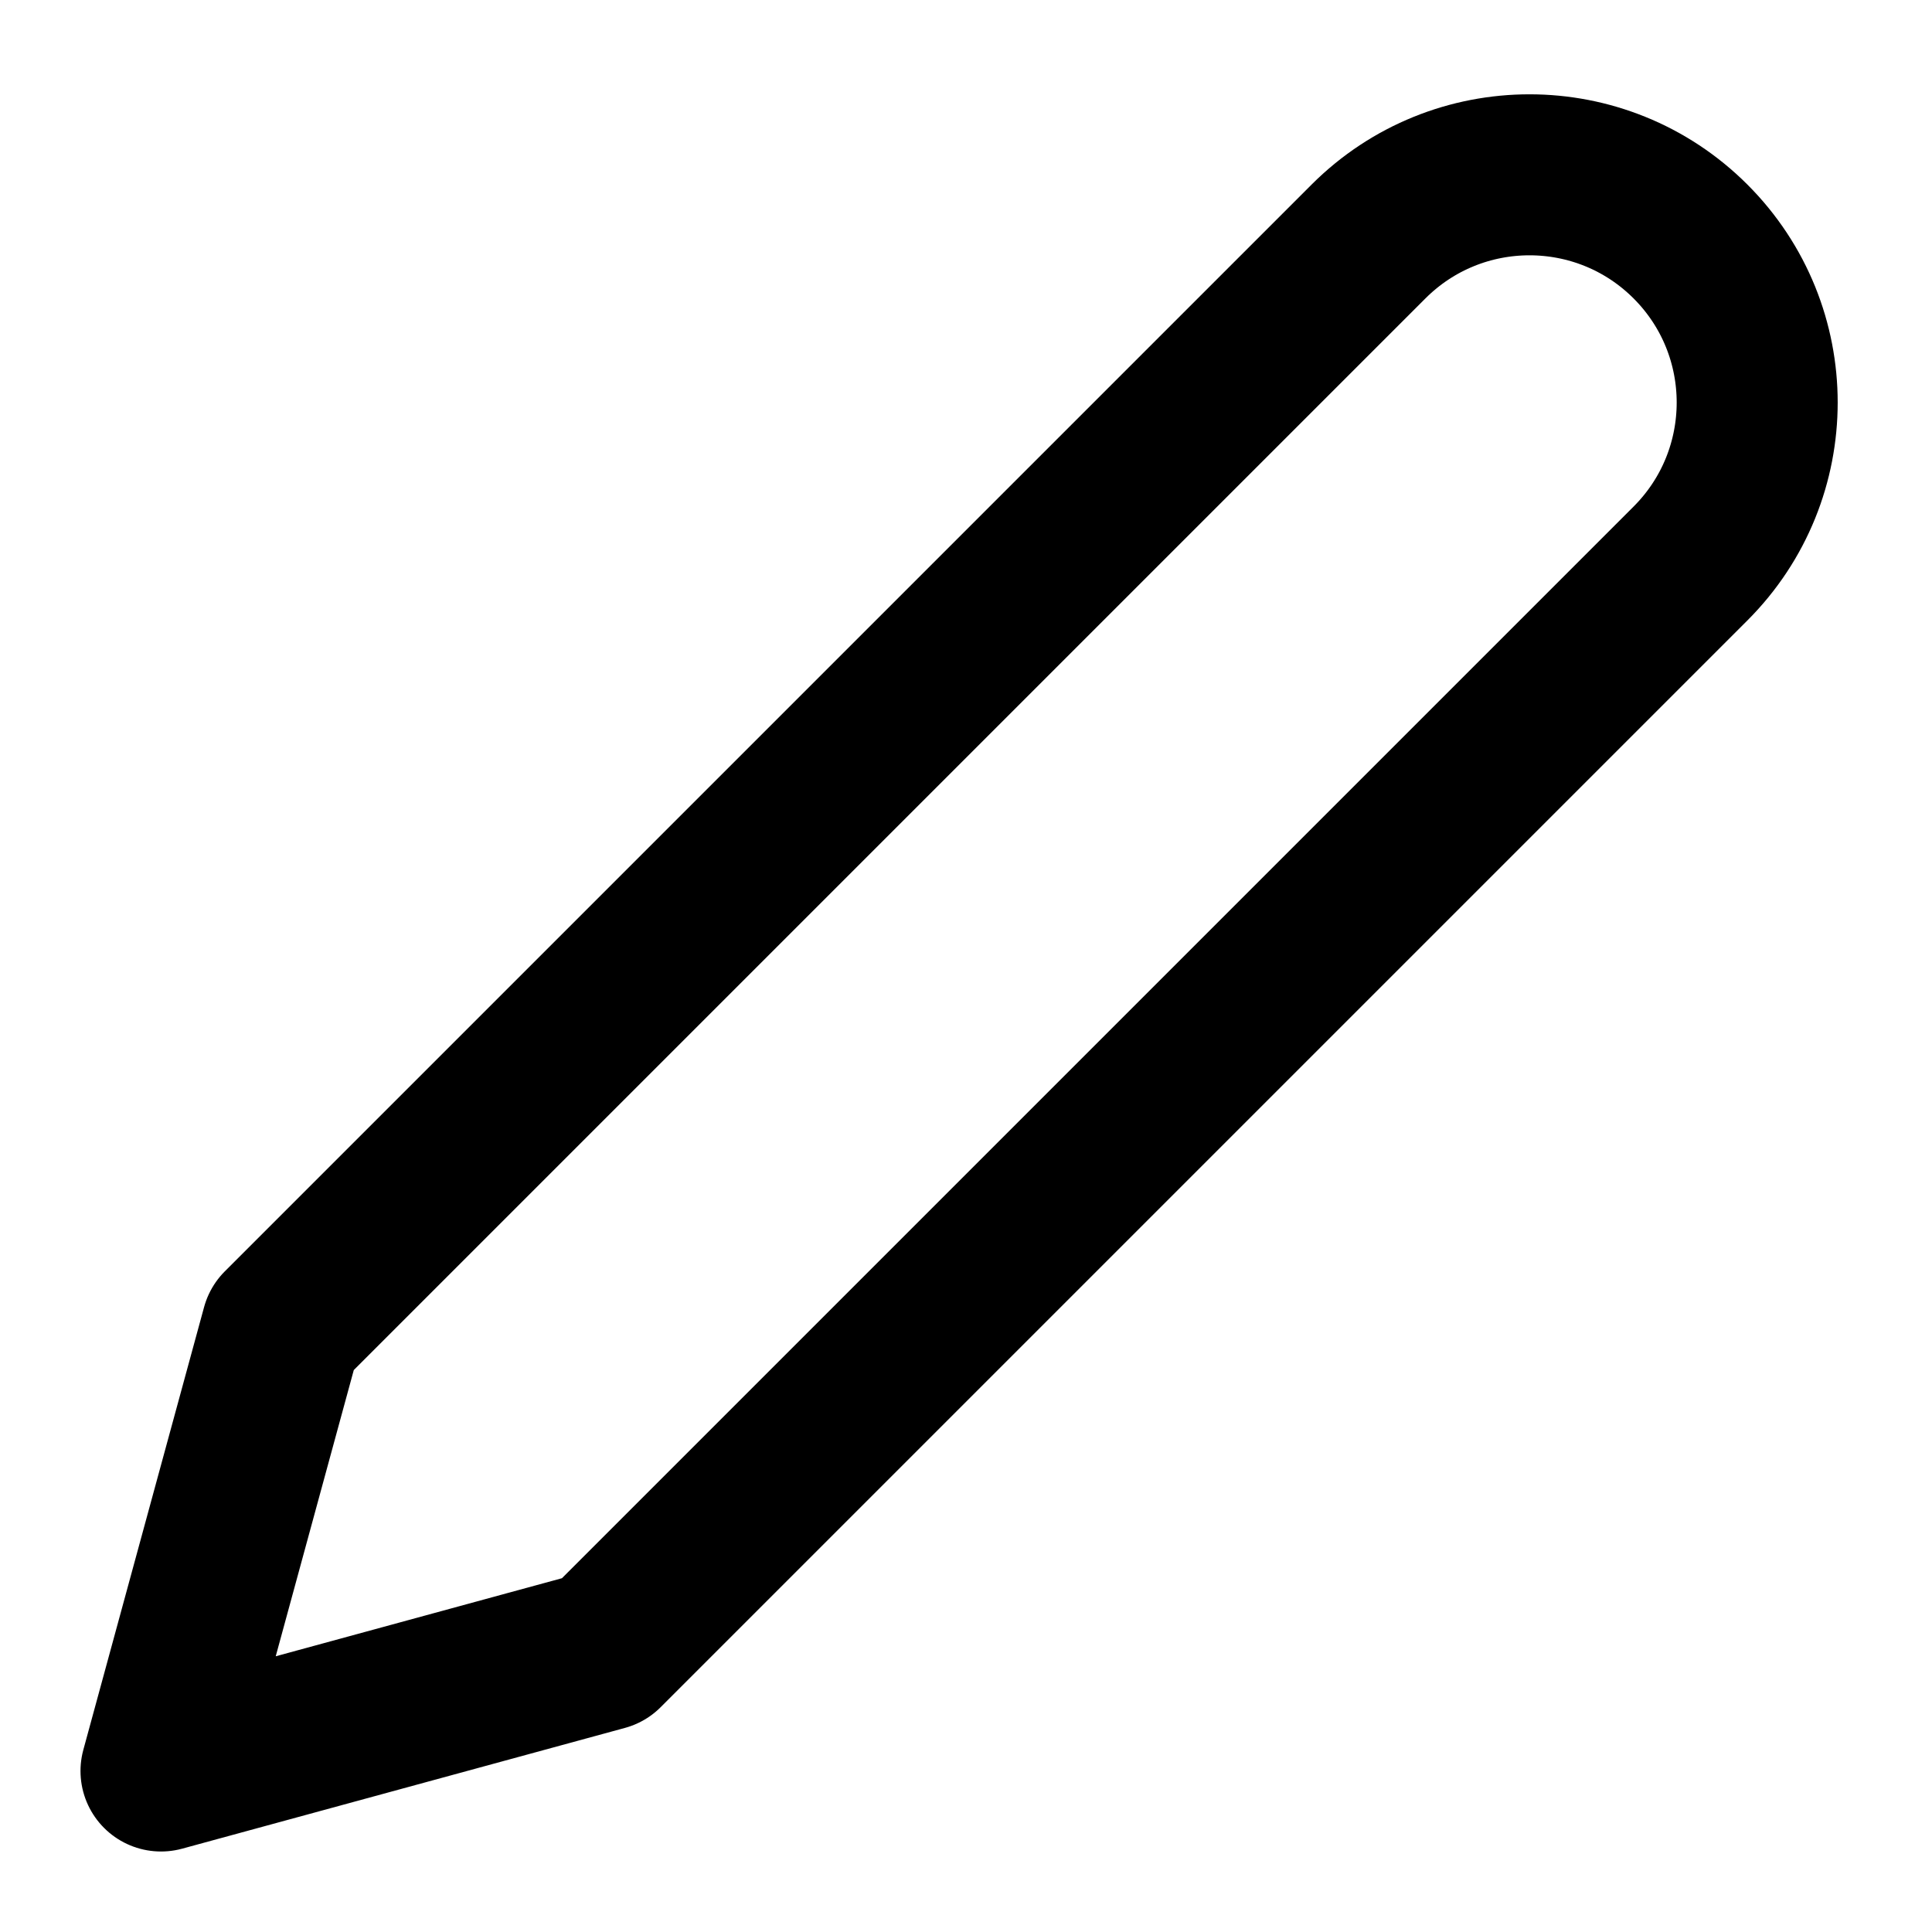
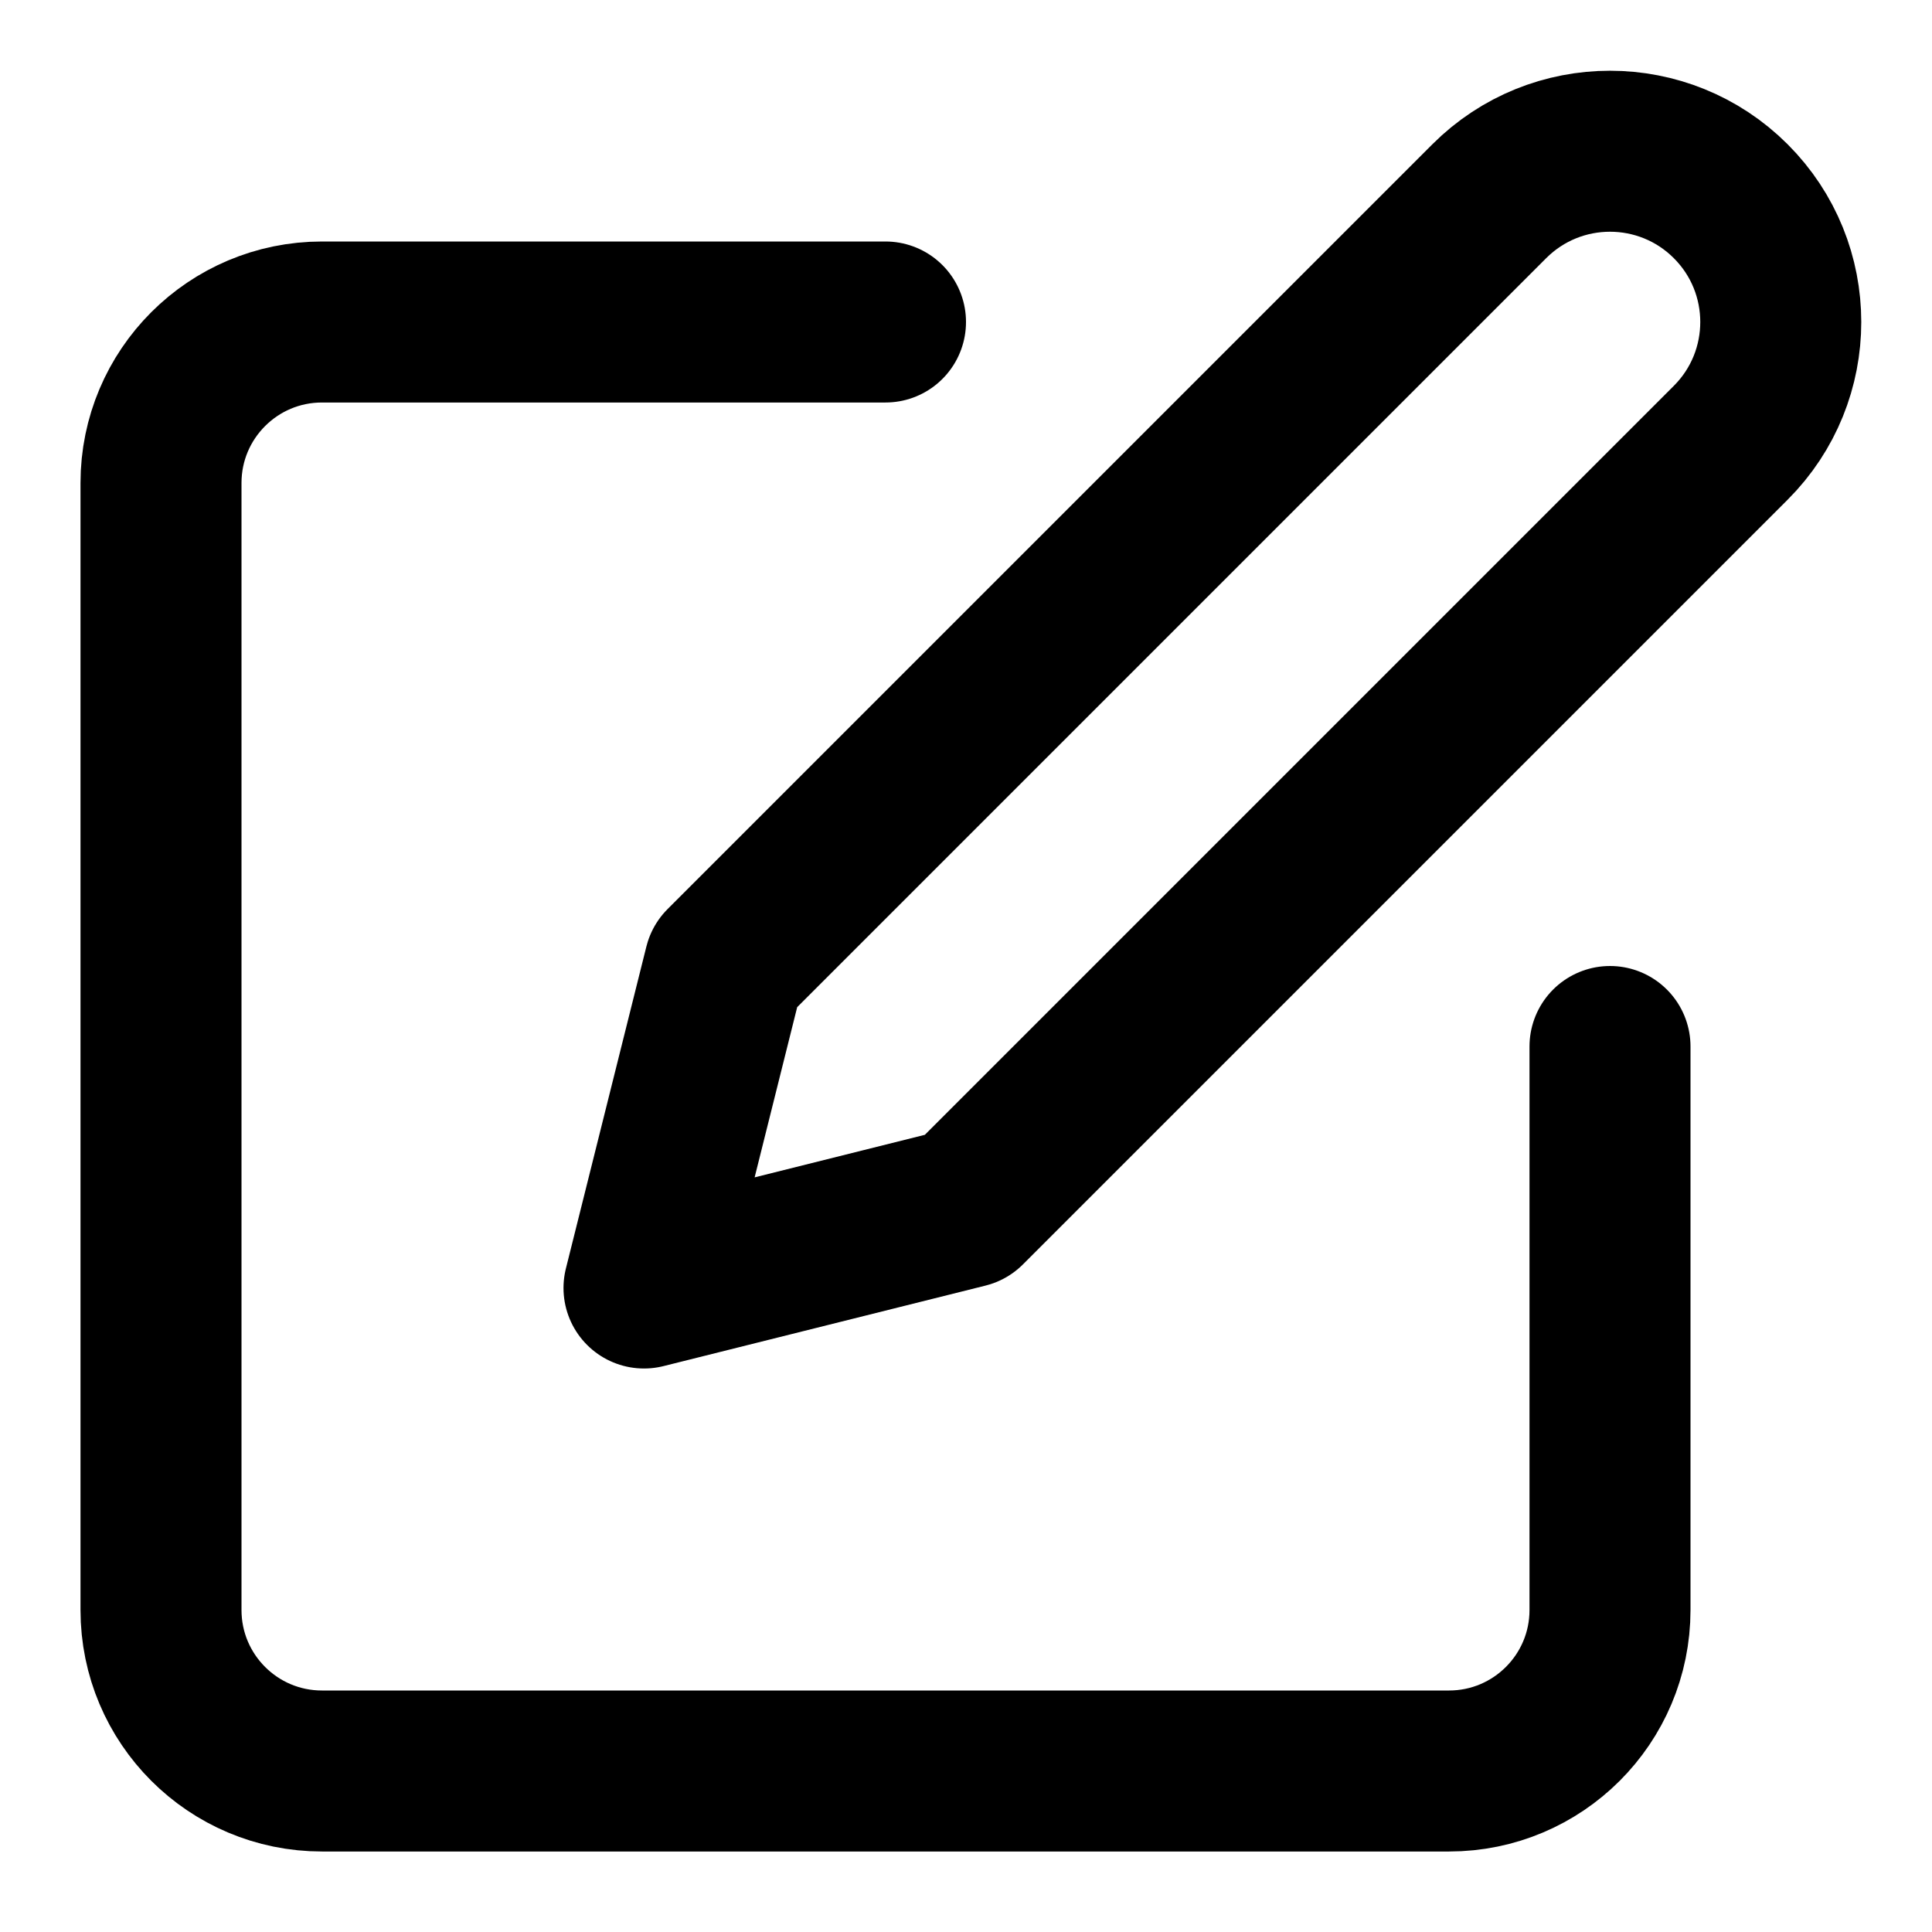
- <svg xmlns="http://www.w3.org/2000/svg" width="24" height="24" viewBox="0 0 24 24" fill="none" stroke="currentColor" stroke-width="2" stroke-linecap="round" stroke-linejoin="round" class="feather feather-edit-2">
-   <path d="M17 3a2.828 2.828 0 1 1 4 4L7.5 20.5 2 22l1.5-5.5L17 3z" />
+ <svg xmlns="http://www.w3.org/2000/svg" width="24" height="24" viewBox="0 0 24 24" fill="none" stroke="currentColor" stroke-width="2" stroke-linecap="round" stroke-linejoin="round" class="feather feather-edit">
+   <path d="M11 4H4a2 2 0 0 0-2 2v14a2 2 0 0 0 2 2h14a2 2 0 0 0 2-2v-7" />
+   <path d="M18.5 2.5a2.121 2.121 0 0 1 3 3L12 15l-4 1 1-4 9.5-9.5z" />
</svg>
